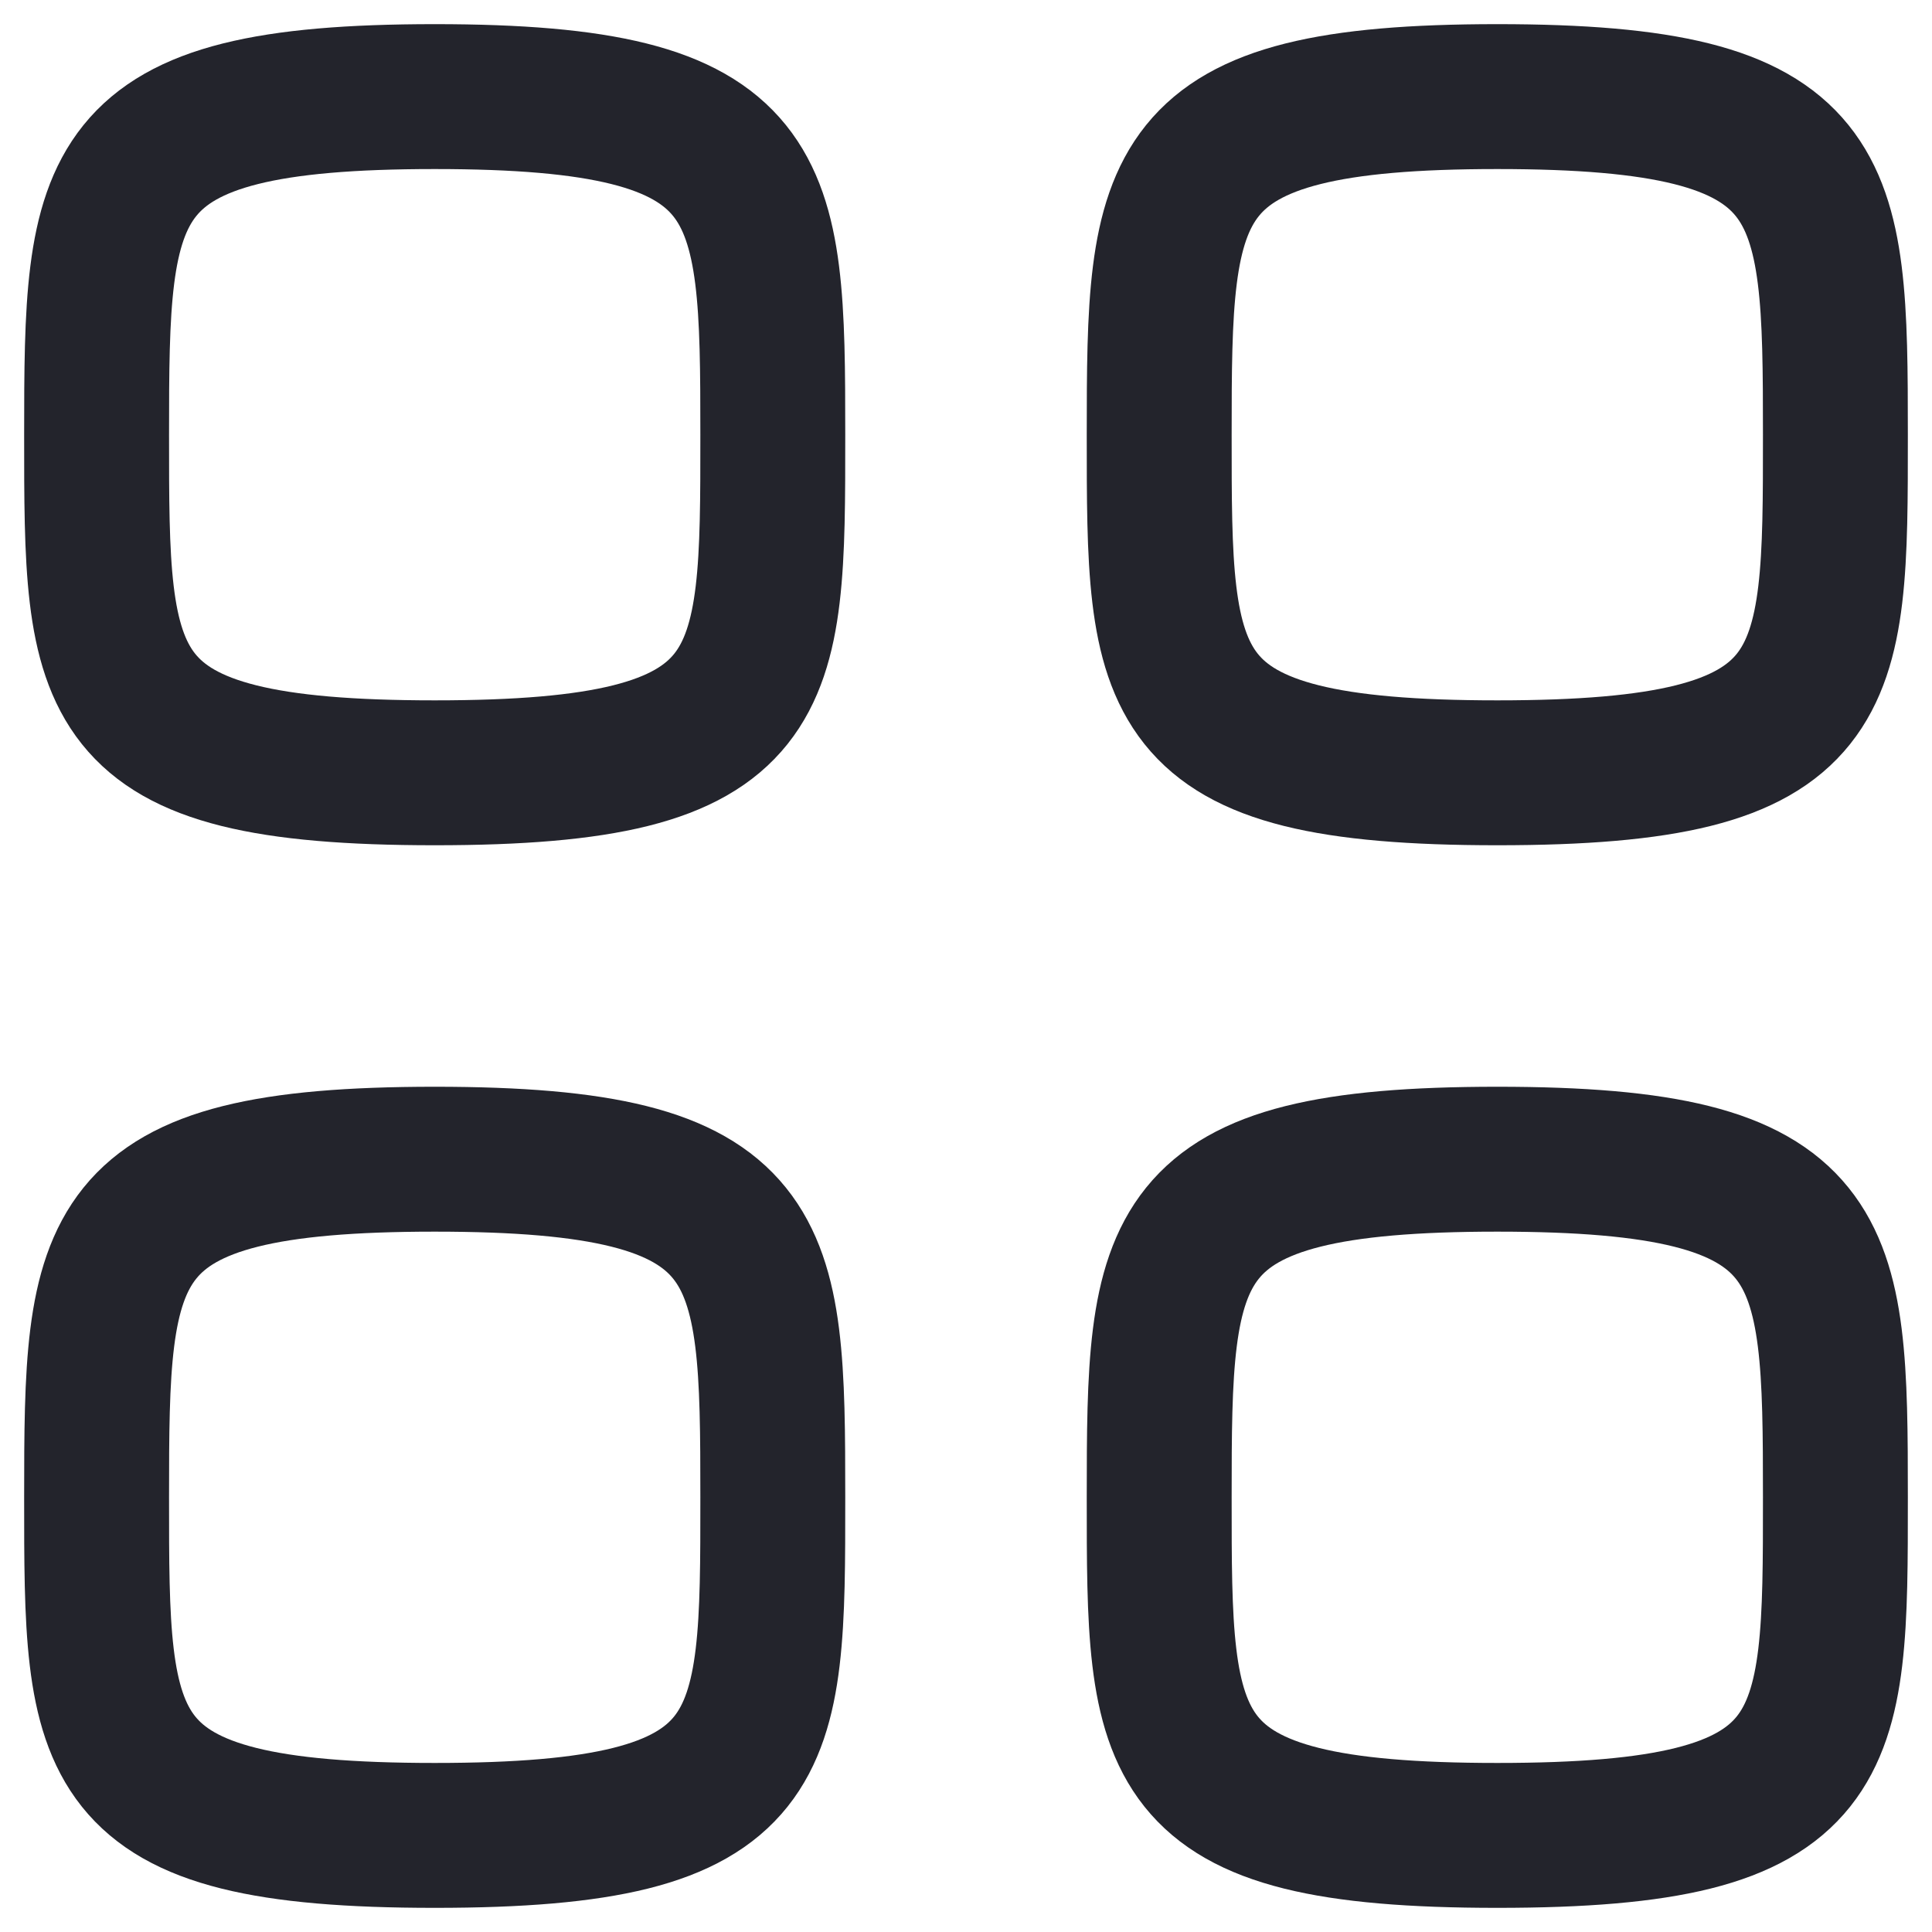
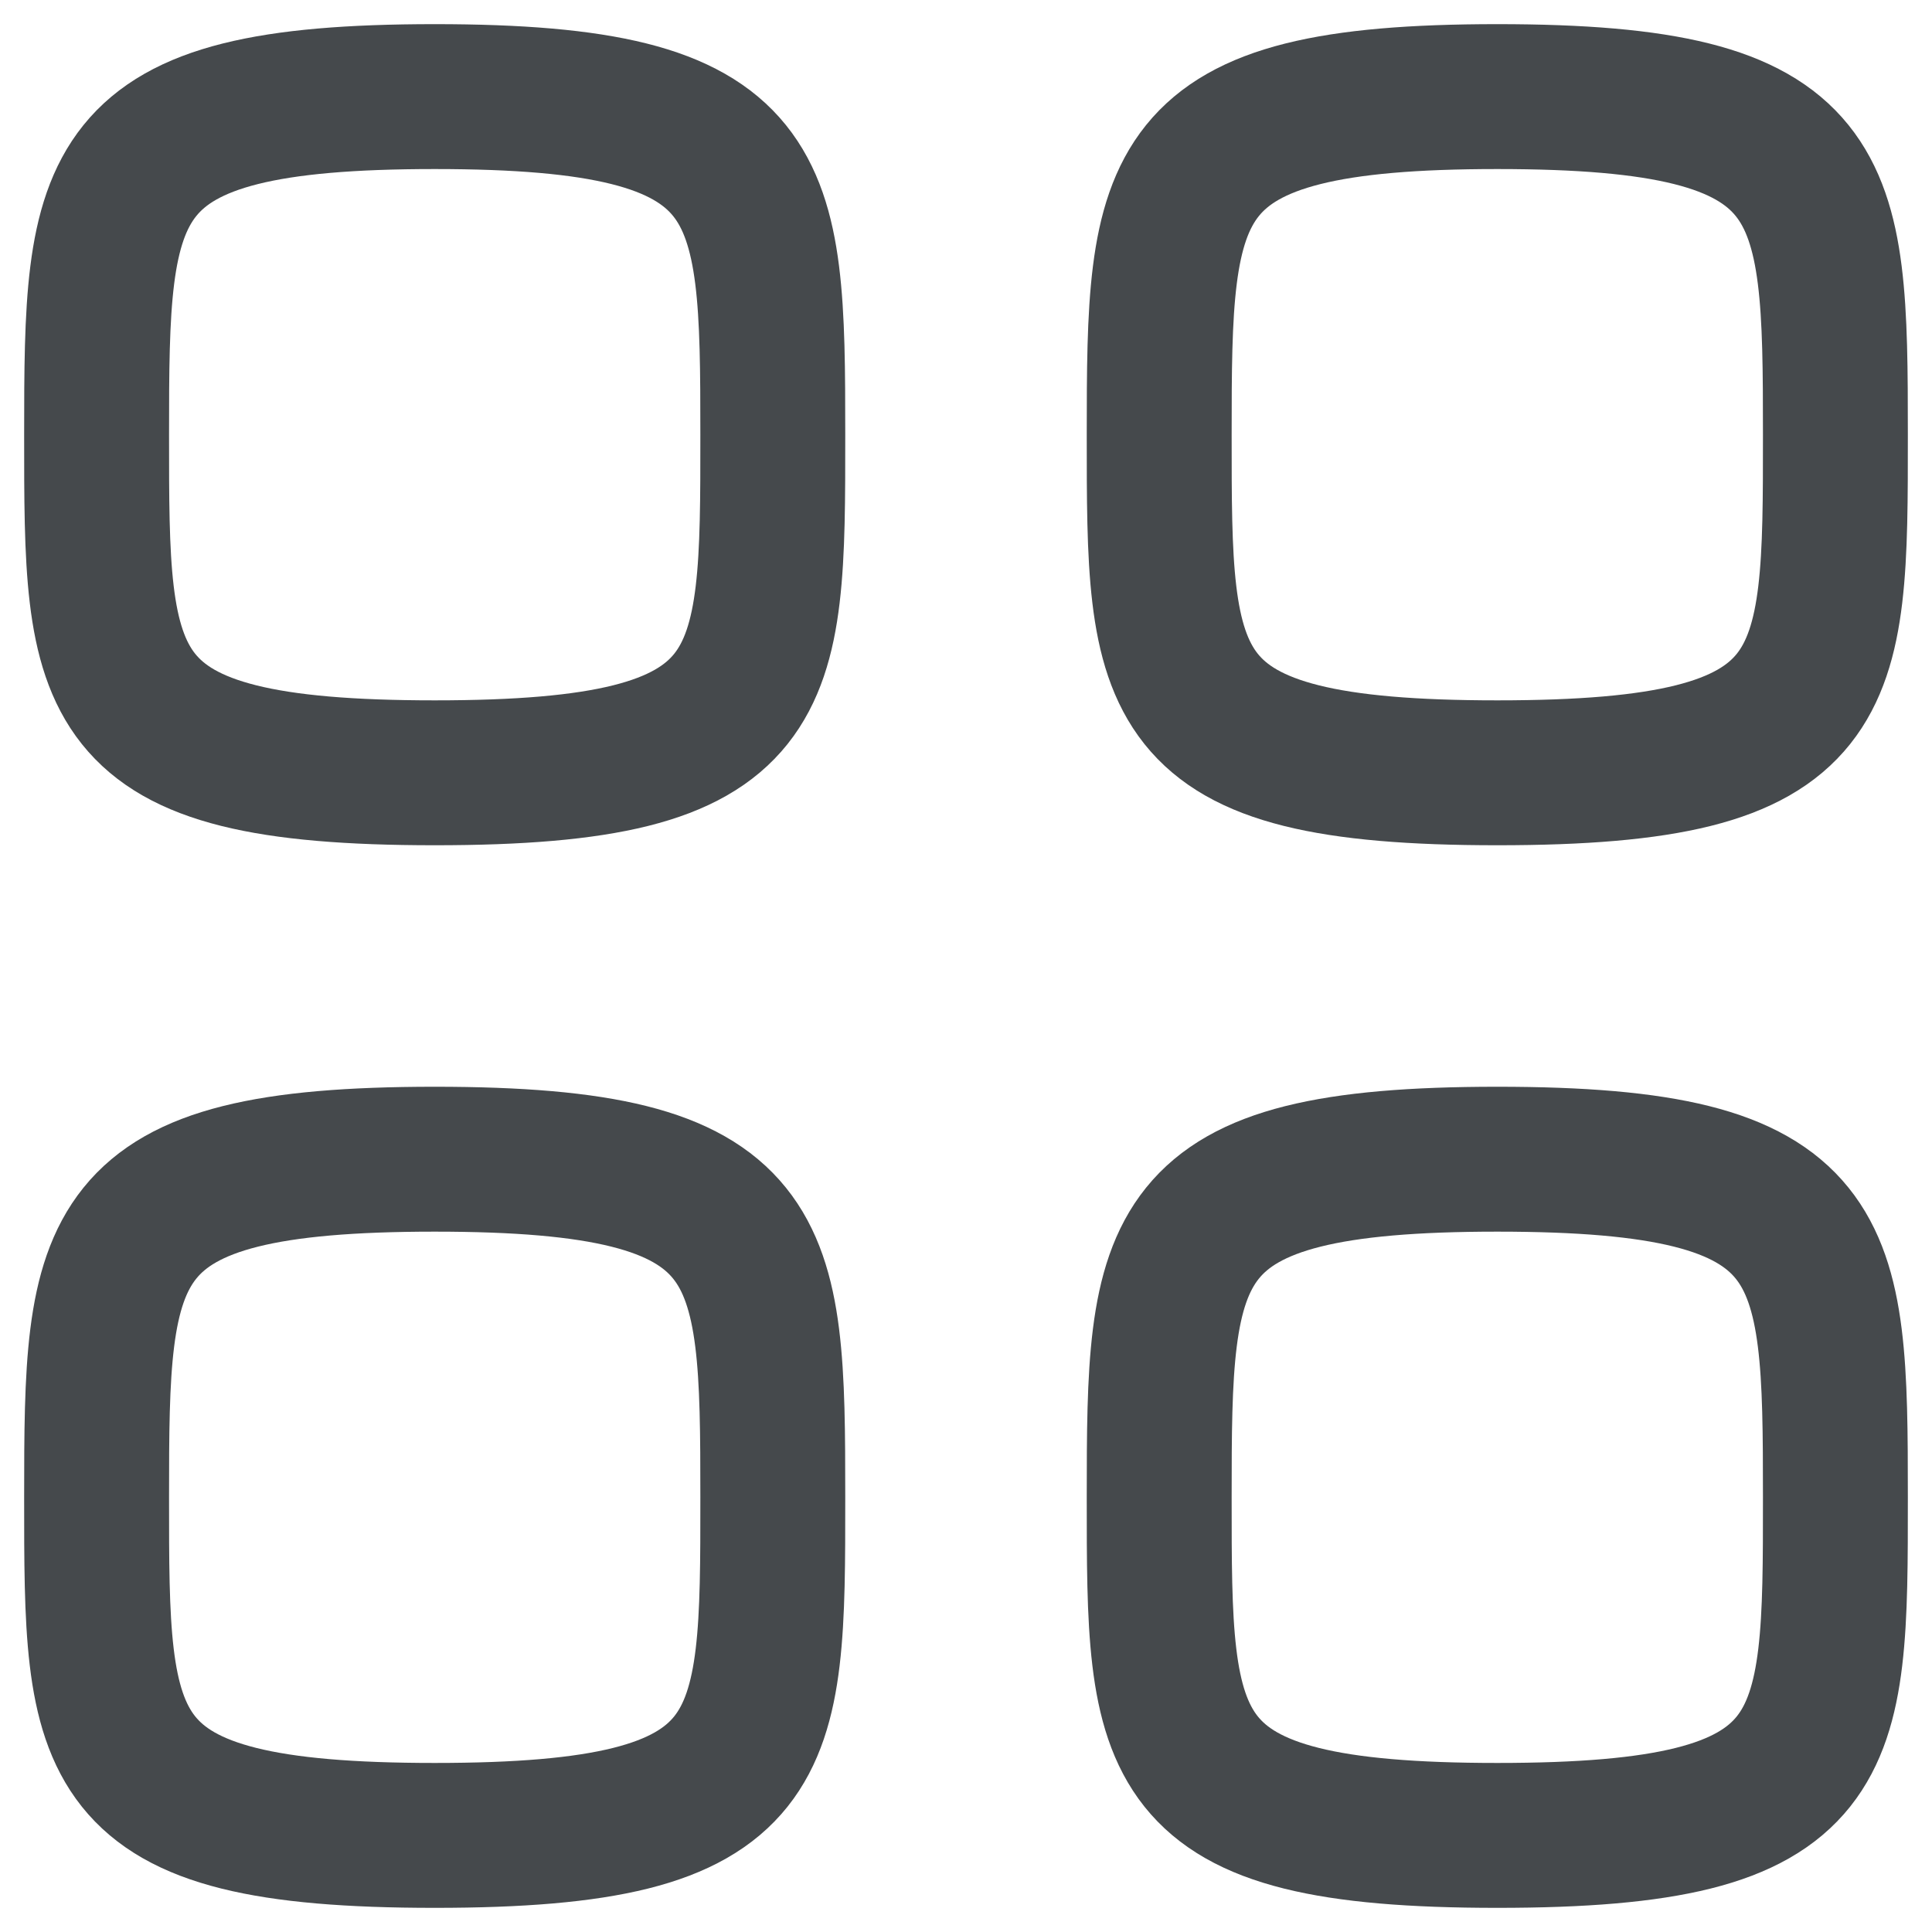
<svg xmlns="http://www.w3.org/2000/svg" width="20" height="20" viewBox="0 0 20 20" fill="none">
  <g id="Category">
-     <path id="Stroke 1" fill-rule="evenodd" clip-rule="evenodd" d="M1 4.5C1 1.875 1.028 1 4.5 1C7.972 1 8 1.875 8 4.5C8 7.125 8.011 8 4.5 8C0.989 8 1 7.125 1 4.5Z" stroke="#23242C" stroke-width="1.5" stroke-linecap="round" stroke-linejoin="round" />
-     <path id="Stroke 3" fill-rule="evenodd" clip-rule="evenodd" d="M12 4.5C12 1.875 12.028 1 15.5 1C18.972 1 19 1.875 19 4.5C19 7.125 19.011 8 15.5 8C11.989 8 12 7.125 12 4.5Z" stroke="#23242C" stroke-width="1.5" stroke-linecap="round" stroke-linejoin="round" />
-     <path id="Stroke 5" fill-rule="evenodd" clip-rule="evenodd" d="M1 15.5C1 12.875 1.028 12 4.5 12C7.972 12 8 12.875 8 15.5C8 18.125 8.011 19 4.5 19C0.989 19 1 18.125 1 15.5Z" stroke="#23242C" stroke-width="1.5" stroke-linecap="round" stroke-linejoin="round" />
-     <path id="Stroke 7" fill-rule="evenodd" clip-rule="evenodd" d="M12 15.5C12 12.875 12.028 12 15.5 12C18.972 12 19 12.875 19 15.5C19 18.125 19.011 19 15.5 19C11.989 19 12 18.125 12 15.5Z" stroke="#23242C" stroke-width="1.5" stroke-linecap="round" stroke-linejoin="round" />
+     <path id="Stroke 1" fill-rule="evenodd" clip-rule="evenodd" d="M1 4.5C1 1.875 1.028 1 4.5 1C7.972 1 8 1.875 8 4.5C8 7.125 8.011 8 4.5 8C0.989 8 1 7.125 1 4.5Z" stroke="#45494c" stroke-width="1.5" stroke-linecap="round" stroke-linejoin="round" />
+     <path id="Stroke 3" fill-rule="evenodd" clip-rule="evenodd" d="M12 4.5C12 1.875 12.028 1 15.5 1C18.972 1 19 1.875 19 4.5C19 7.125 19.011 8 15.5 8C11.989 8 12 7.125 12 4.5Z" stroke="#45494c" stroke-width="1.5" stroke-linecap="round" stroke-linejoin="round" />
+     <path id="Stroke 5" fill-rule="evenodd" clip-rule="evenodd" d="M1 15.5C1 12.875 1.028 12 4.5 12C7.972 12 8 12.875 8 15.5C8 18.125 8.011 19 4.5 19C0.989 19 1 18.125 1 15.5Z" stroke="#45494c" stroke-width="1.5" stroke-linecap="round" stroke-linejoin="round" />
+     <path id="Stroke 7" fill-rule="evenodd" clip-rule="evenodd" d="M12 15.5C12 12.875 12.028 12 15.5 12C18.972 12 19 12.875 19 15.5C19 18.125 19.011 19 15.5 19C11.989 19 12 18.125 12 15.5Z" stroke="#45494c" stroke-width="1.5" stroke-linecap="round" stroke-linejoin="round" />
  </g>
</svg>
